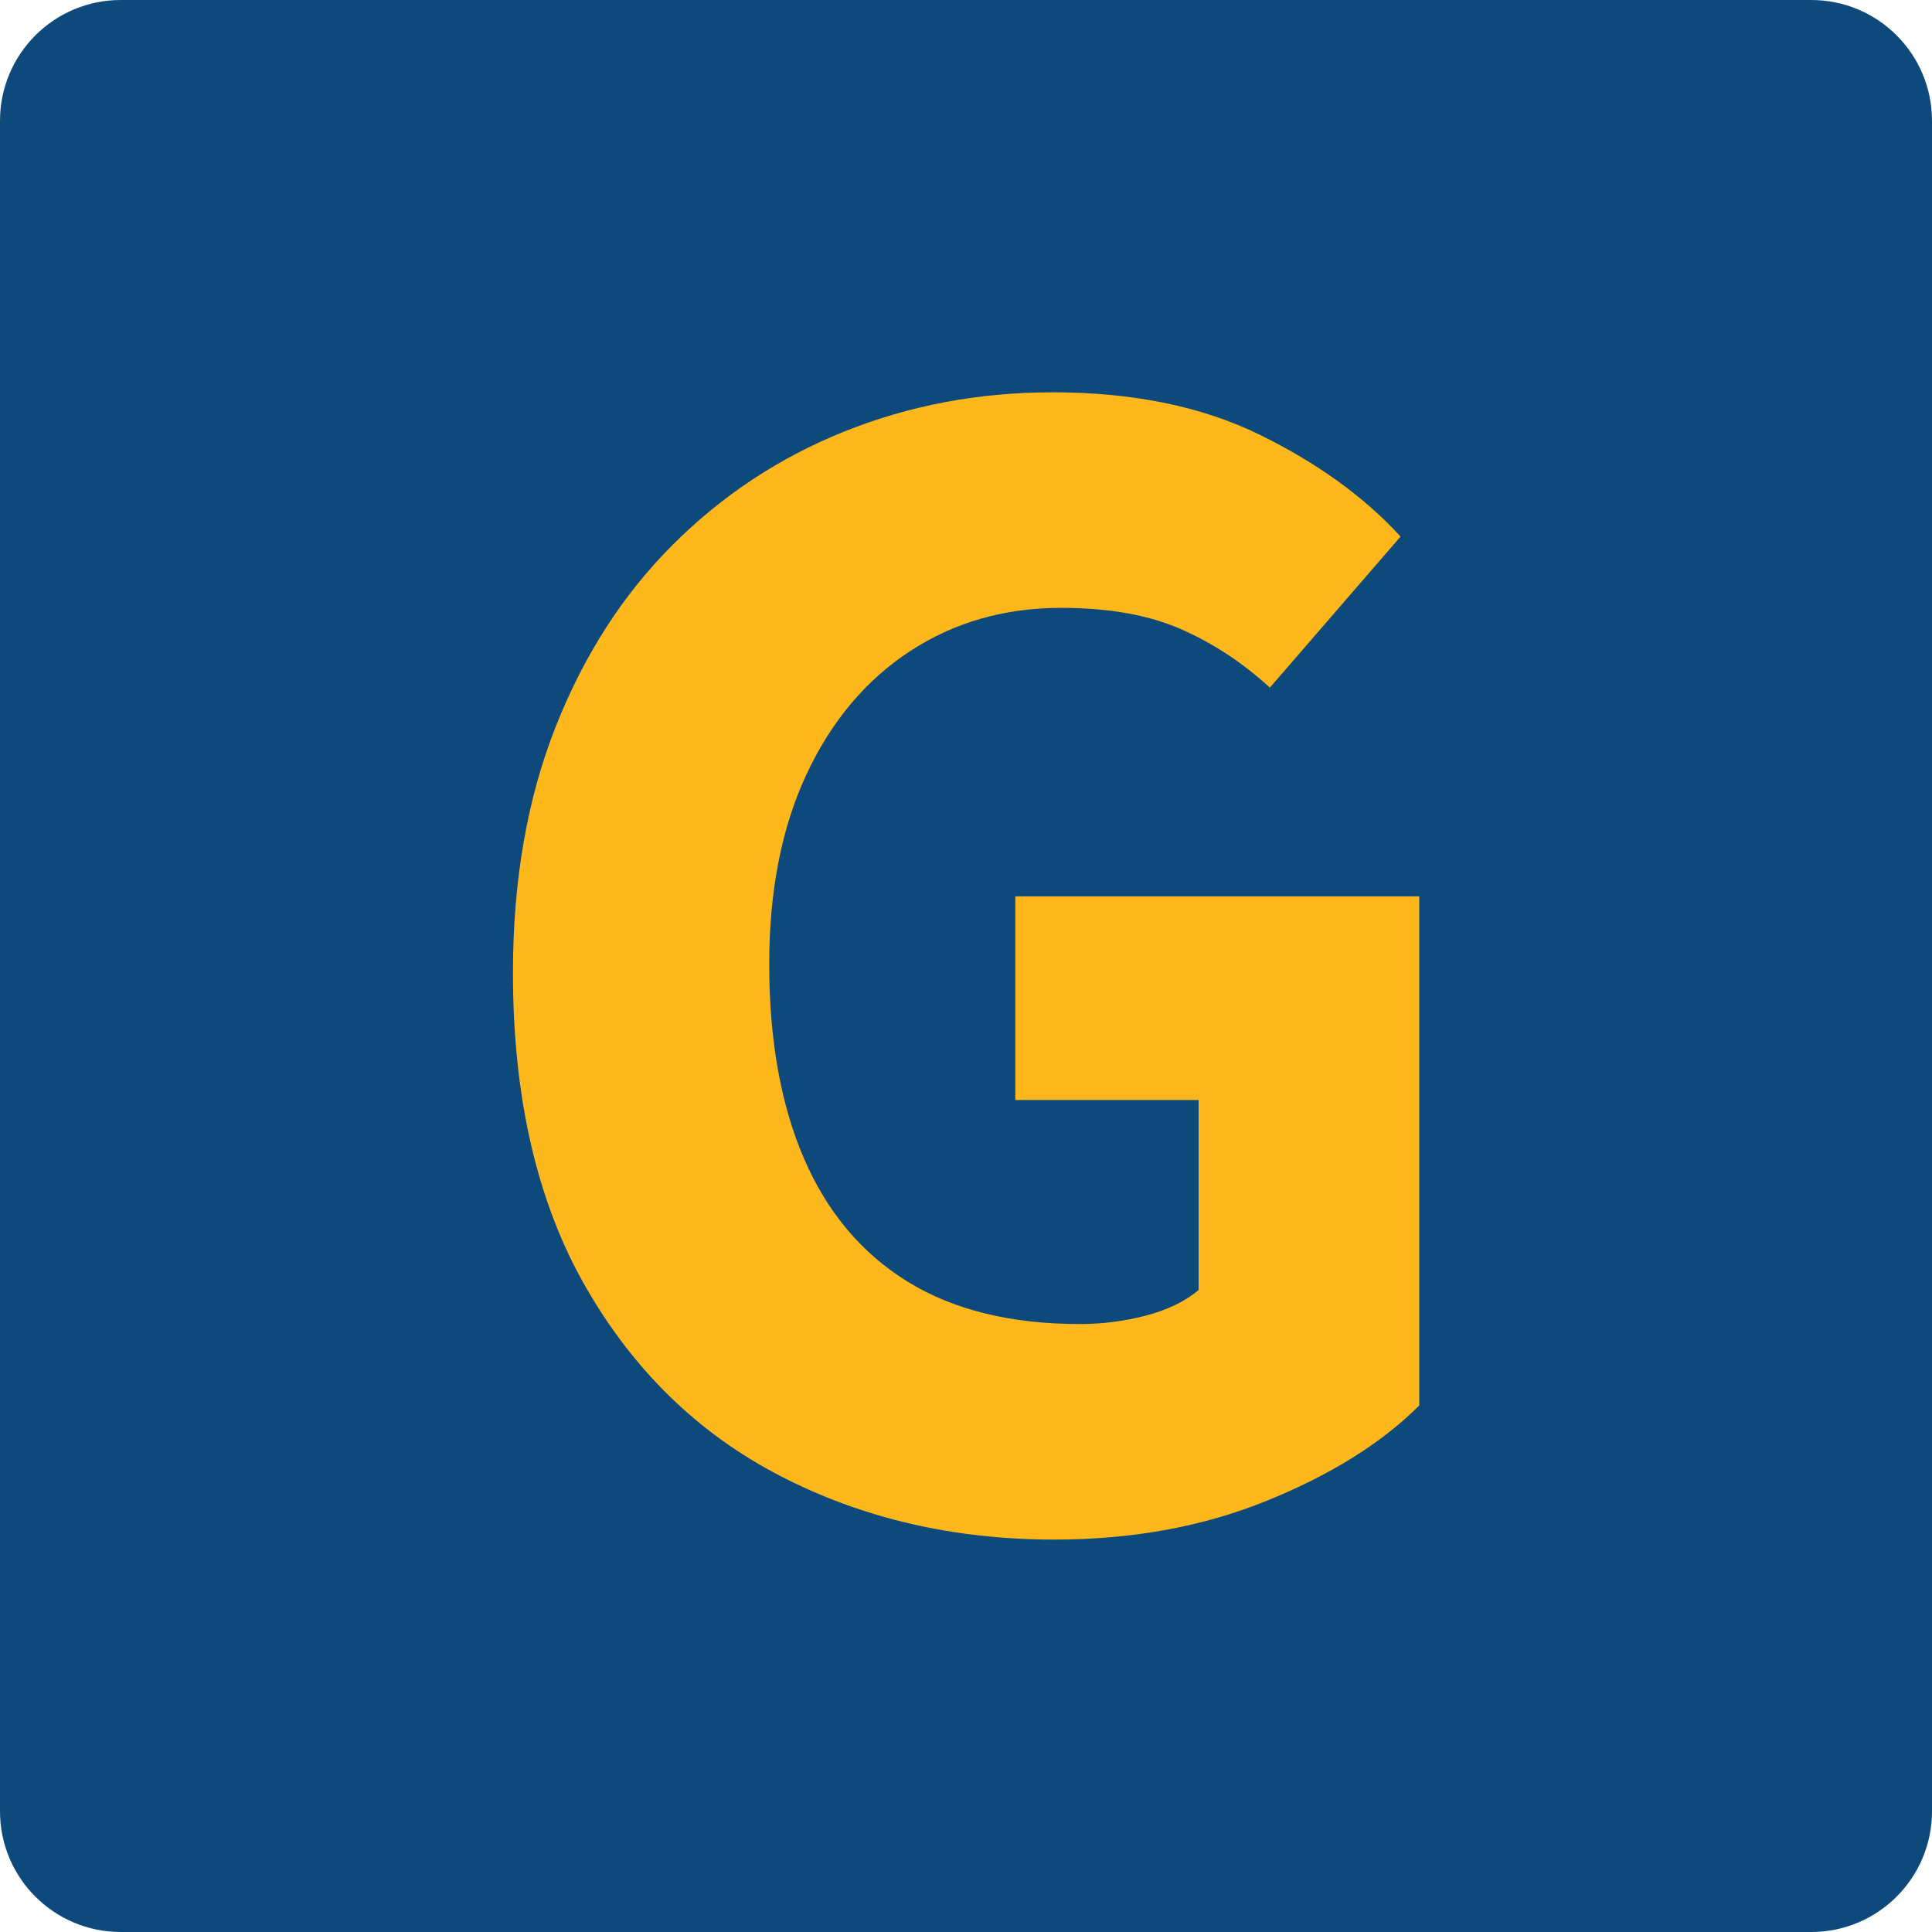
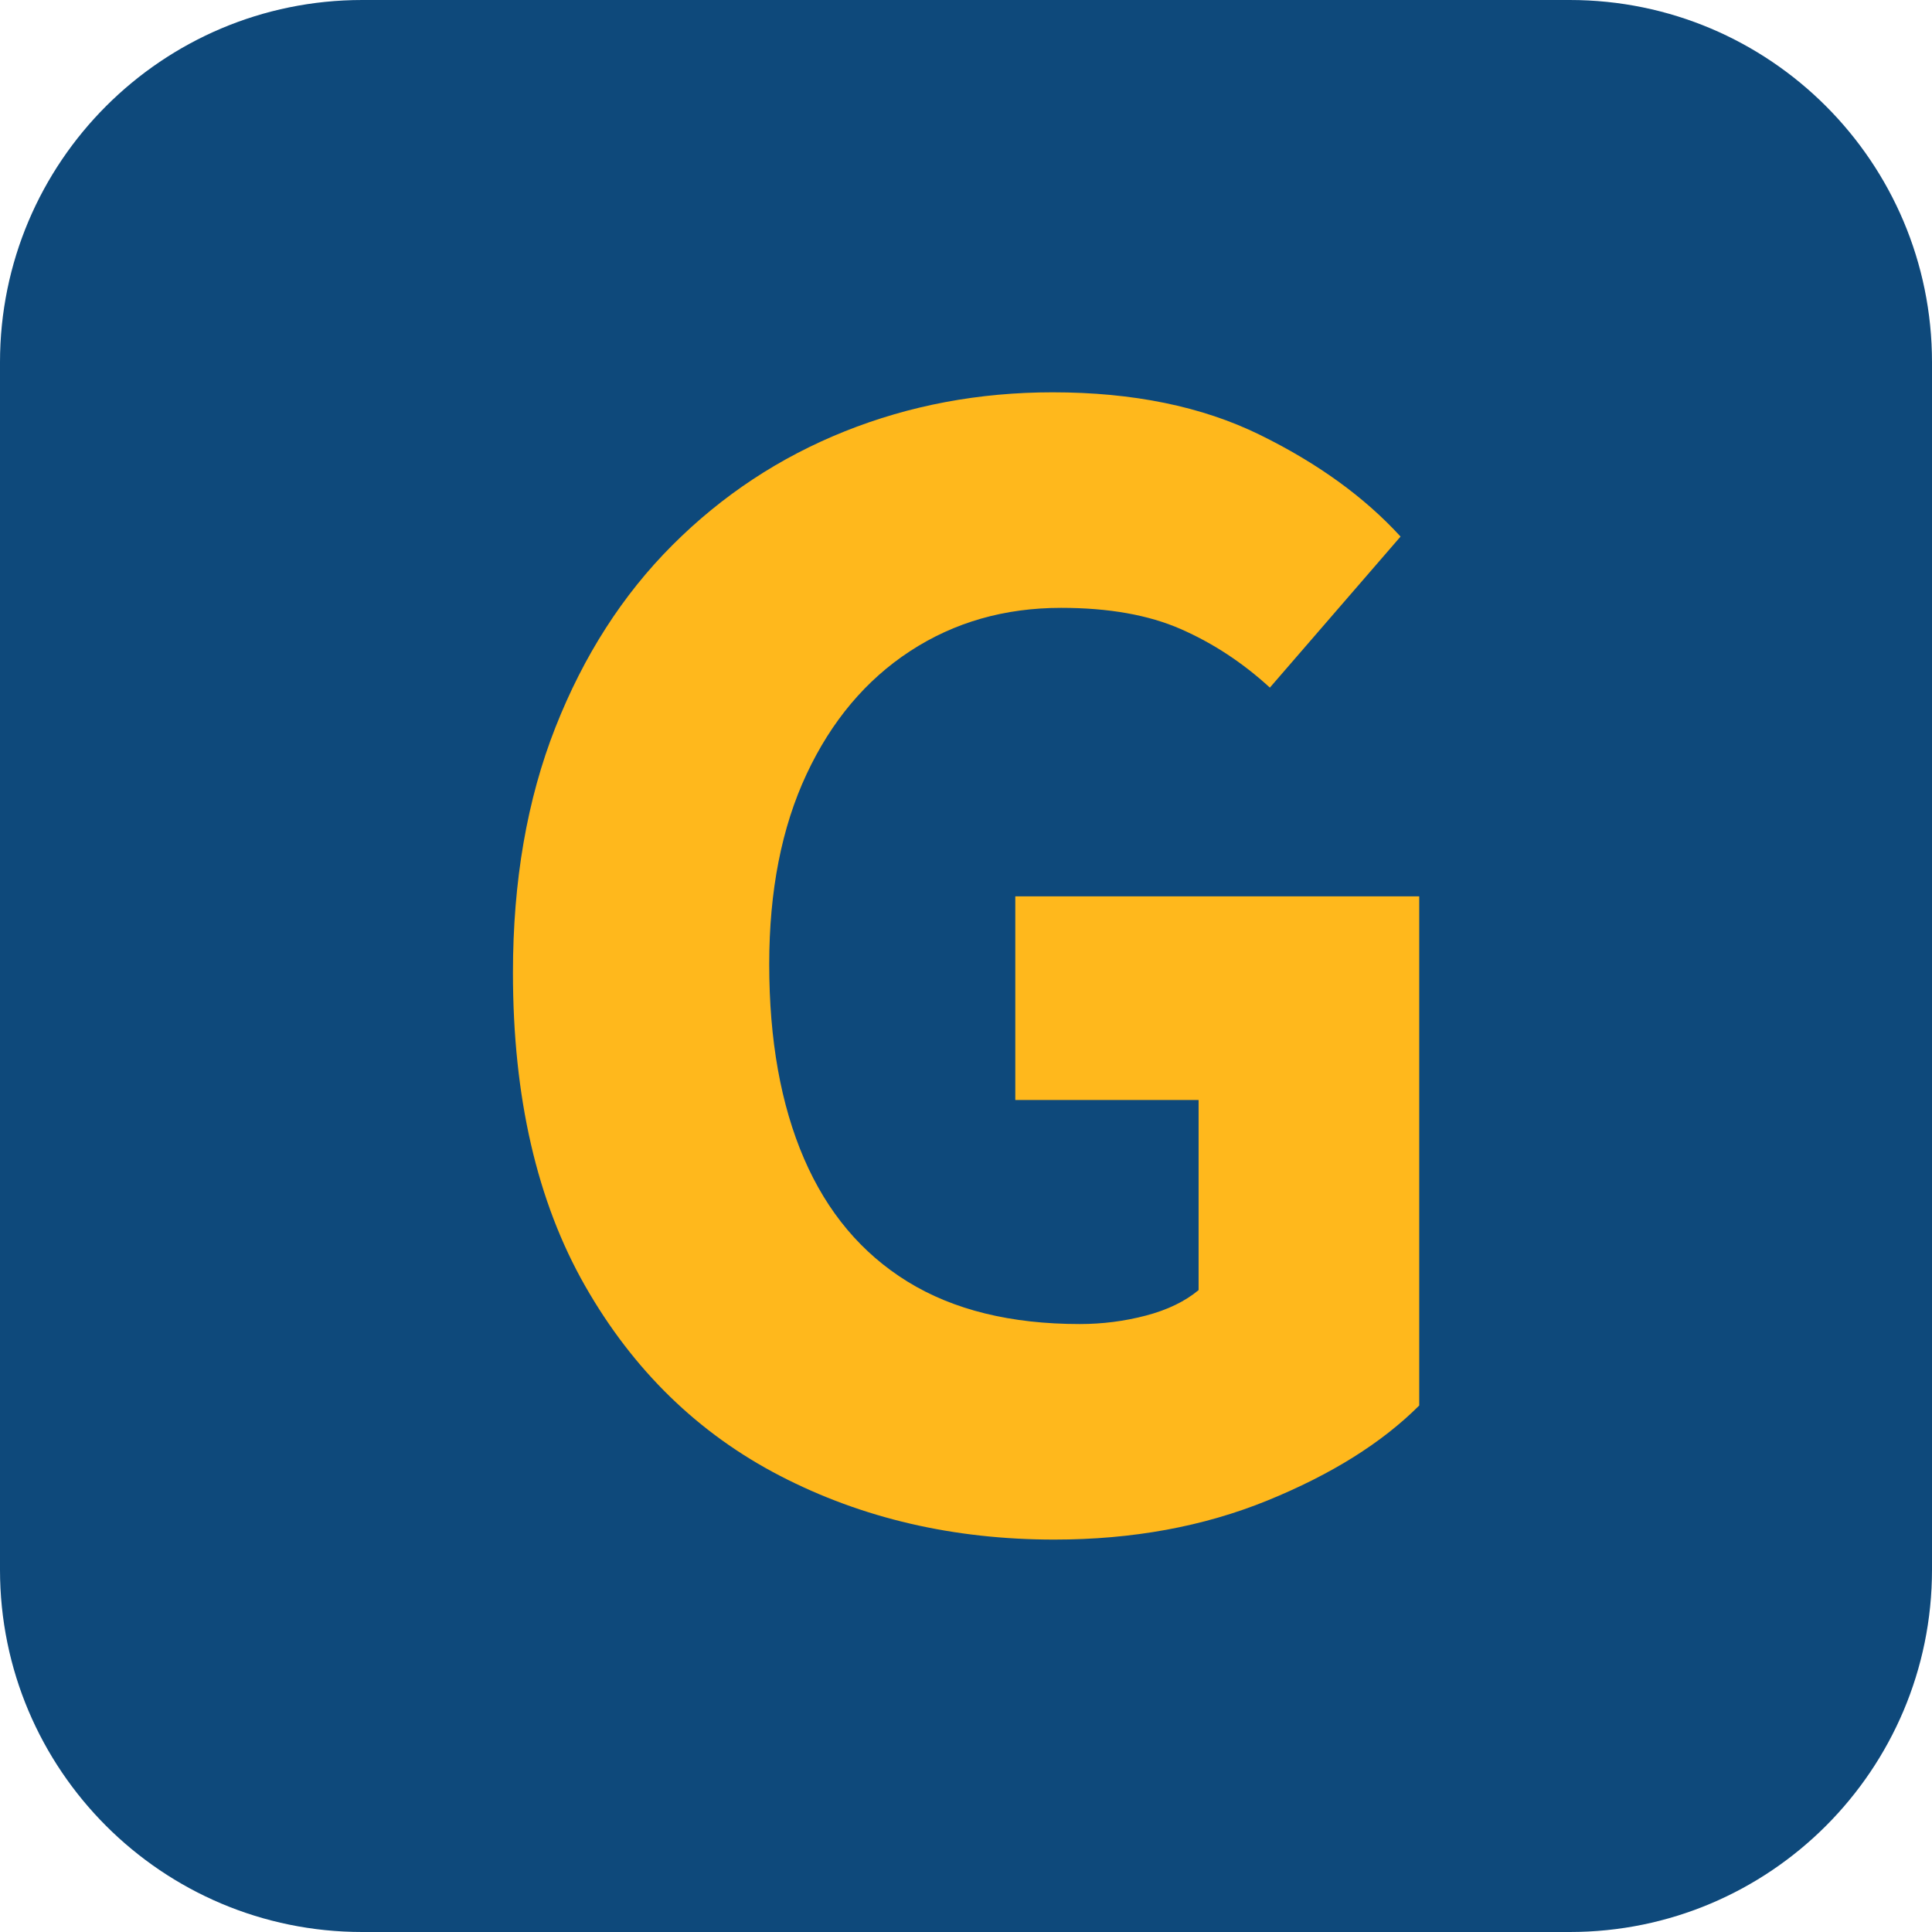
<svg xmlns="http://www.w3.org/2000/svg" viewBox="0 0 32 32">
-   <rect width="32" height="32" rx="2" fill="#0e497b" />
+   <rect width="32" height="32" rx="6" fill="#0e497b" />
  <path transform="translate(7.203 25.163) scale(0.02811 -0.02811)" d="M365 -12Q276 -12 203.5 25.5Q131 63 88.5 137.5Q46 212 46 322Q46 403 71.0 466.5Q96 530 140.0 574.0Q184 618 241.5 641.0Q299 664 364 664Q435 664 486.0 639.0Q537 614 569 579L492 490Q468 512 439.5 524.5Q411 537 369 537Q319 537 280.0 511.5Q241 486 219.0 439.0Q197 392 197 327Q197 260 217.5 212.5Q238 165 278.5 140.0Q319 115 380 115Q400 115 419.0 120.0Q438 125 450 135V247H342V367H580V67Q547 34 490.5 11.0Q434 -12 365 -12Z" fill="#ffb81c" />
</svg>
